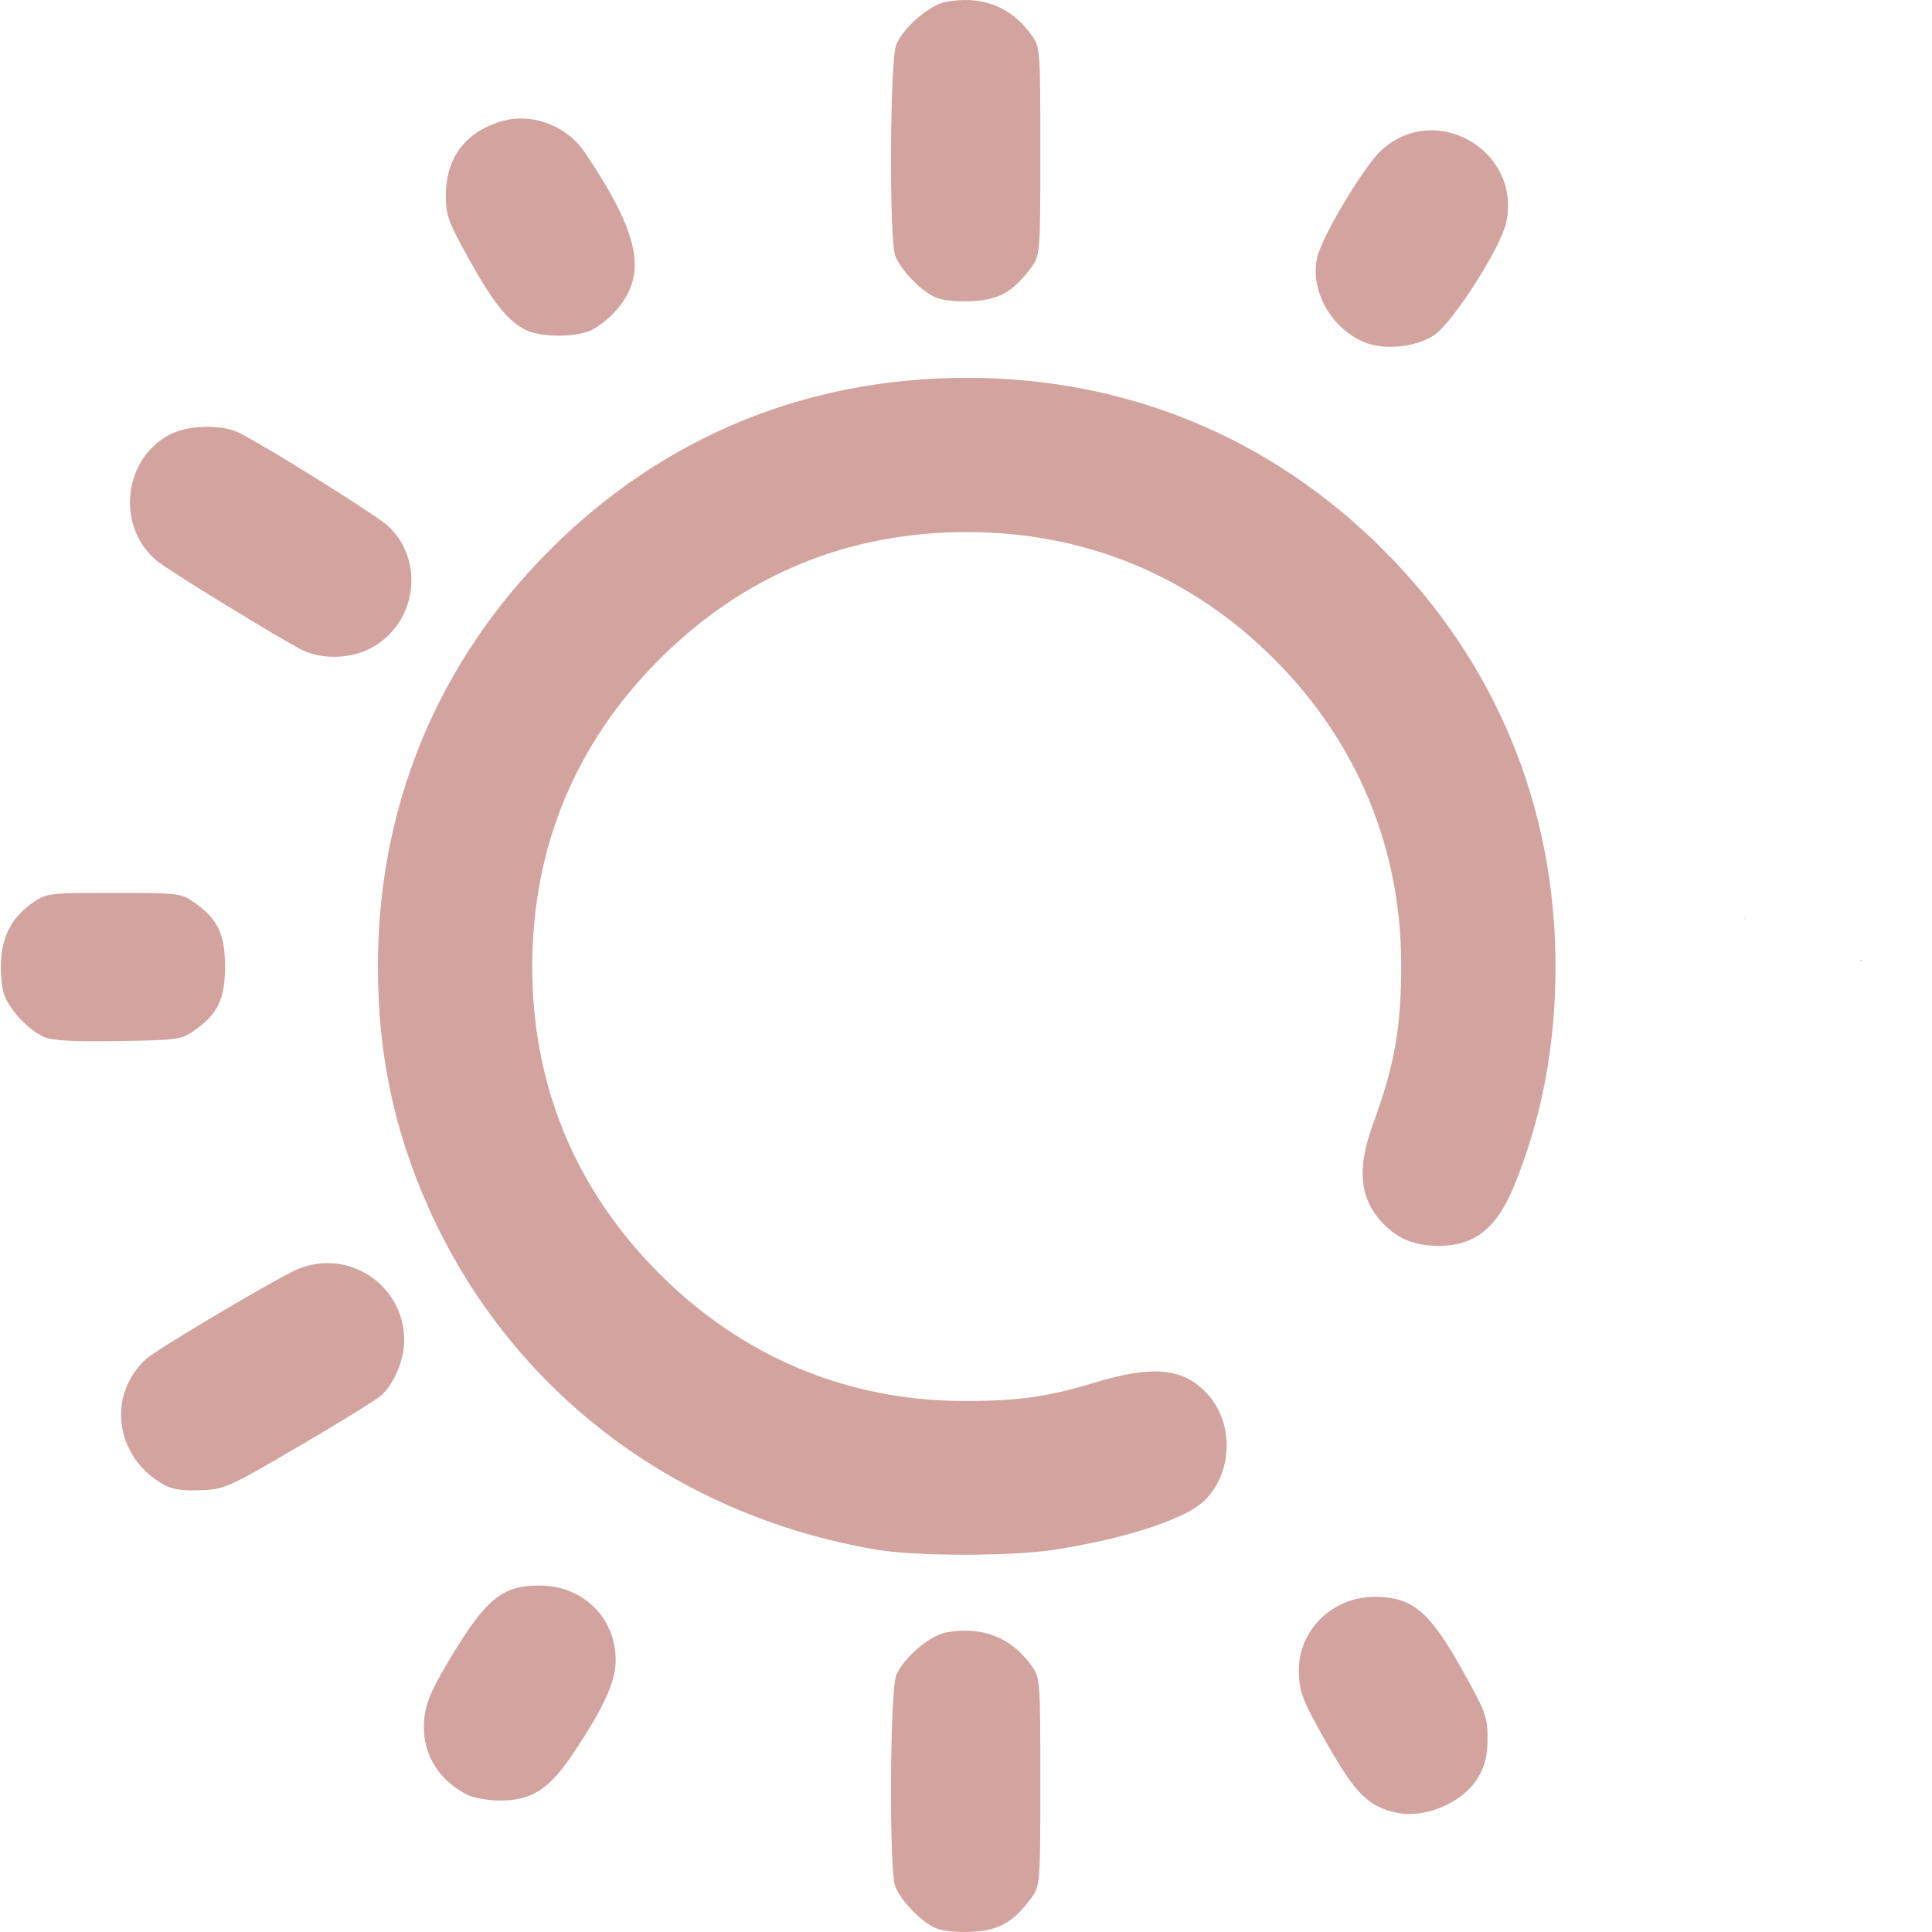
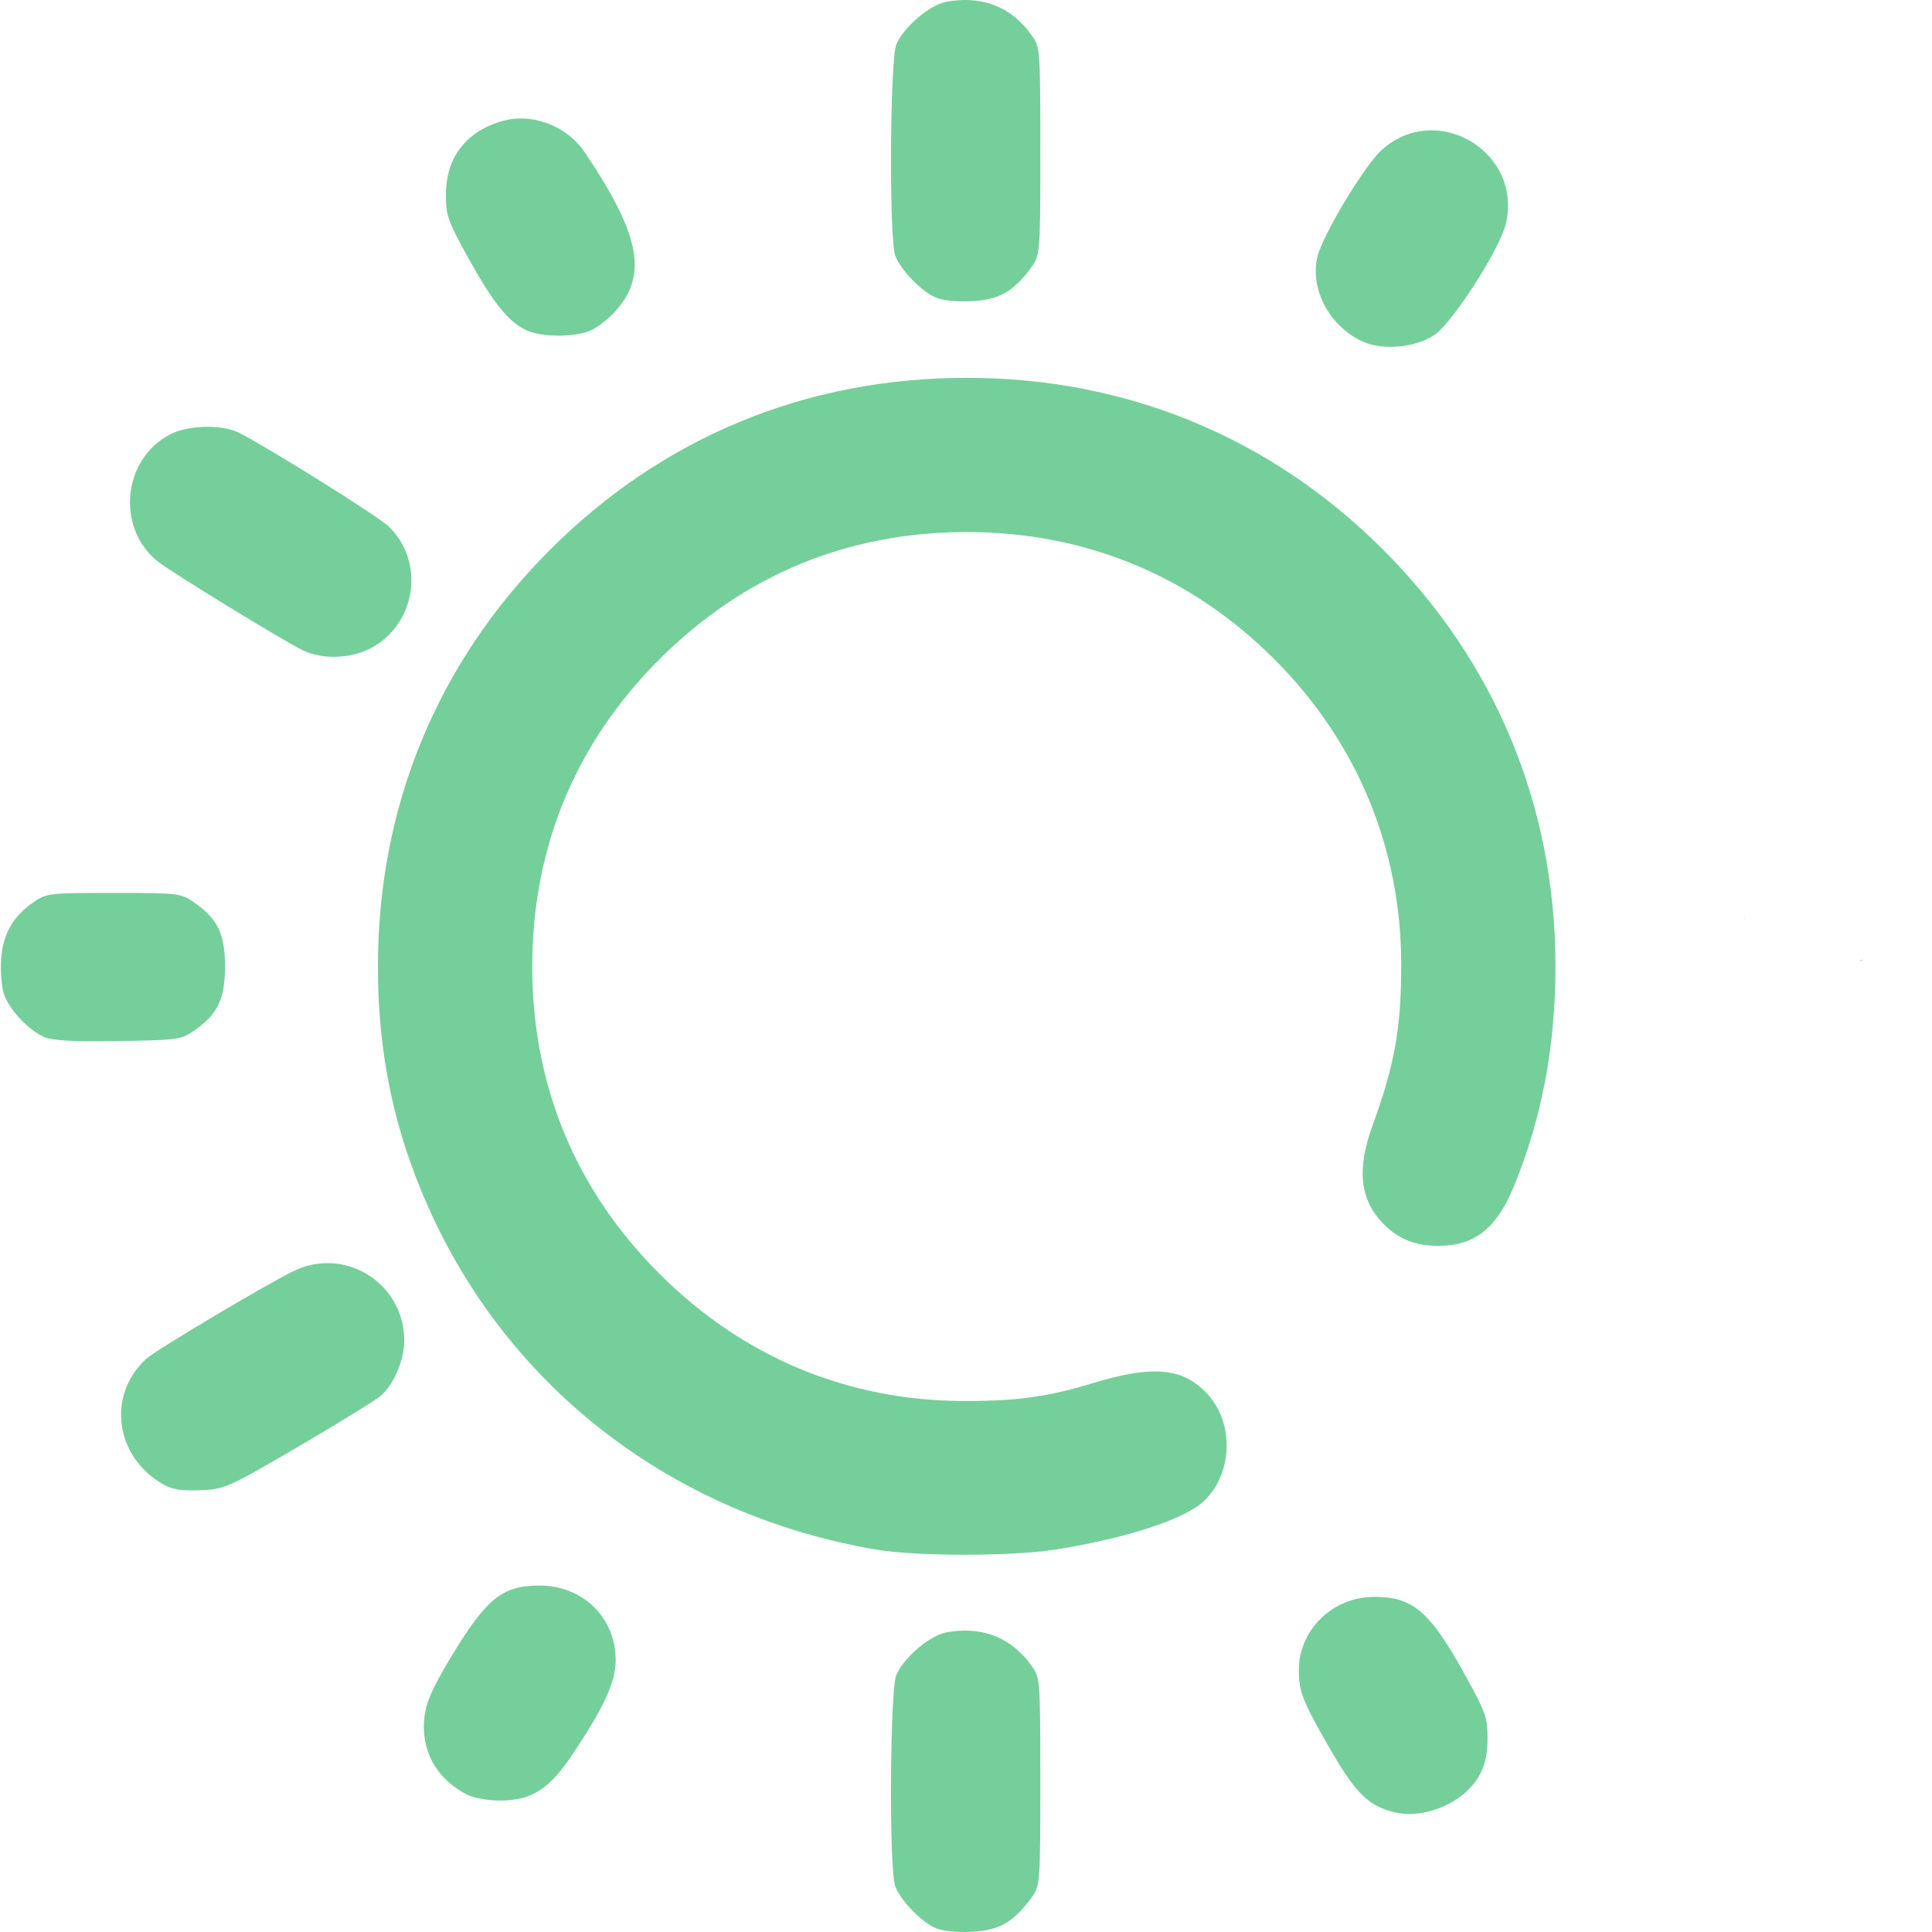
<svg xmlns="http://www.w3.org/2000/svg" xmlns:xlink="http://www.w3.org/1999/xlink" width="512" height="512" viewBox="0 0 135.467 135.467" version="1.1" id="svg1" xml:space="preserve">
  <defs id="defs1">
    <linearGradient id="linearGradient11">
-       <stop style="stop-color:#d2a39f;stop-opacity:1;" offset="0" id="stop11" />
-       <stop style="stop-color:#d2a39f;stop-opacity:1" offset="1" id="stop12" />
+       <stop style="stop-color:#75cf9a;stop-opacity:1;" offset="0" id="stop11" />
+       <stop style="stop-color:#75cf9a;stop-opacity:1" offset="1" id="stop12" />
    </linearGradient>
    <linearGradient xlink:href="#linearGradient11" id="linearGradient12" x1="32.192" y1="210.029" x2="133.183" y2="210.029" gradientUnits="userSpaceOnUse" />
  </defs>
  <g id="layer1" transform="matrix(0.9377842,0,0,0.9377842,-29.99041,-129.1272)">
    <path id="path11" style="fill:url(#linearGradient12);fill-opacity:1" d="m 104.51,137.703 c -0.267,-0.014 -0.541,-0.012 -0.821,0.006 -0.319,0.021 -0.647,0.062 -0.981,0.125 -1.222,0.229 -3.176,1.906 -3.711,3.184 -0.479,1.143 -0.547,14.557 -0.08,15.795 0.39,1.034 1.874,2.591 2.946,3.09 0.526,0.245 1.544,0.364 2.687,0.314 2.066,-0.09 3.111,-0.654 4.439,-2.395 0.775,-1.017 0.775,-1.017 0.775,-8.8 0,-7.689 -0.008,-7.794 -0.655,-8.7 -1.165,-1.634 -2.729,-2.519 -4.6,-2.618 z m -33.619,8.849 c -0.425,0.003 -0.847,0.057 -1.255,0.166 -2.773,0.747 -4.309,2.716 -4.316,5.534 -0.004,1.556 0.14,1.962 1.712,4.798 1.842,3.325 3.006,4.757 4.352,5.356 1.147,0.51 3.522,0.515 4.734,0.008 0.546,-0.228 1.449,-0.947 2.006,-1.598 2.284,-2.668 1.659,-5.685 -2.431,-11.747 -1.063,-1.575 -2.959,-2.529 -4.8,-2.517 z m 68.386,0.894 c -0.215,-0.011 -0.432,-0.009 -0.649,0.007 -1.156,0.081 -2.322,0.536 -3.34,1.456 -1.306,1.18 -4.462,6.436 -4.819,8.029 -0.546,2.431 0.958,5.198 3.426,6.304 1.482,0.664 3.906,0.443 5.308,-0.484 1.385,-0.917 4.963,-6.494 5.386,-8.397 0.841,-3.775 -2.085,-6.757 -5.313,-6.915 z m -35.016,18.498 c -12,0 -22.724,4.426 -31.157,12.859 -8.423,8.423 -12.867,19.185 -12.867,31.157 0,6.497 1.192,12.202 3.754,17.964 6.063,13.637 18.363,23.05 33.497,25.633 2.954,0.504 10.017,0.513 13.264,0.017 5.024,-0.767 9.507,-2.178 11.051,-3.478 2.333,-1.963 2.544,-5.937 0.436,-8.197 -1.808,-1.938 -4.049,-2.151 -8.482,-0.807 -3.444,1.045 -5.679,1.358 -9.668,1.354 -8.733,-0.008 -16.564,-3.276 -22.801,-9.513 -6.289,-6.289 -9.512,-14.073 -9.512,-22.973 0,-8.9 3.223,-16.684 9.512,-22.973 6.289,-6.289 14.073,-9.512 22.973,-9.512 8.866,0 16.75,3.257 22.989,9.496 6.188,6.188 9.489,14.118 9.497,22.817 0.005,4.763 -0.483,7.513 -2.132,12.026 -1.222,3.346 -0.958,5.627 0.863,7.447 1.098,1.098 2.344,1.583 4.063,1.583 2.72,0 4.357,-1.311 5.671,-4.541 2.072,-5.092 3.077,-10.465 3.07,-16.411 -0.015,-11.911 -4.478,-22.69 -12.871,-31.083 -8.415,-8.415 -19.192,-12.866 -31.151,-12.866 z m -56.925,3.665 c -0.96,0.019 -1.932,0.206 -2.618,0.555 -3.599,1.836 -4.087,7.079 -0.889,9.549 1.122,0.866 9.148,5.782 10.75,6.583 1.444,0.722 3.602,0.666 5.118,-0.134 3.425,-1.808 4.099,-6.504 1.311,-9.133 -0.82,-0.773 -8.866,-5.808 -11.13,-6.965 -0.635,-0.324 -1.582,-0.474 -2.541,-0.455 z m -6.857,34.848 c -4.8,0 -5.016,0.025 -5.973,0.68 -1.549,1.061 -2.303,2.377 -2.439,4.255 -0.065,0.9 0.026,2.074 0.202,2.608 0.38,1.153 1.806,2.69 2.988,3.221 0.623,0.28 2.081,0.362 5.525,0.311 4.423,-0.065 4.732,-0.106 5.67,-0.749 1.796,-1.232 2.352,-2.372 2.352,-4.823 0,-2.452 -0.557,-3.592 -2.353,-4.823 -0.957,-0.656 -1.173,-0.68 -5.973,-0.68 z m 121.962,1.836 c -0.035,0.039 -0.023,0.019 0.015,0.126 0.005,0.015 0.011,0.031 0.017,0.046 -0.008,-0.057 -0.019,-0.115 -0.032,-0.172 z m 8.772,3.17 c -0.039,-1.5e-4 -0.125,0.027 -0.163,0.044 -0.023,0.011 -0.046,0.021 -0.067,0.031 0.017,-0.002 0.033,-0.004 0.049,-0.007 0.067,-0.009 0.157,0.007 0.196,-0.047 0.003,-0.004 0.005,-0.008 0.005,-0.011 v -5.5e-4 -5.5e-4 -5.5e-4 -5.5e-4 l -5.5e-4,-5.5e-4 v -5.5e-4 -5.5e-4 l -5.5e-4,-5.6e-4 -5.5e-4,-5.5e-4 v -5.5e-4 l -5.5e-4,-5.5e-4 -5.5e-4,-5.5e-4 -5.5e-4,-5.5e-4 -5.5e-4,-5.5e-4 h -5.6e-4 -5.5e-4 -5.5e-4 c -0.004,-0.002 -0.009,-0.002 -0.014,-0.002 z M 56.816,232.146 c -0.963,-0.06 -1.967,0.126 -2.932,0.607 -2.28,1.137 -10.257,5.89 -10.962,6.533 -3.008,2.742 -2.33,7.433 1.366,9.45 0.599,0.327 1.391,0.438 2.703,0.381 1.8,-0.079 2.021,-0.178 7.338,-3.285 3.015,-1.762 5.784,-3.473 6.154,-3.803 0.951,-0.849 1.713,-2.651 1.72,-4.067 0.017,-3.246 -2.499,-5.635 -5.387,-5.815 z M 72.326,256.244 c -2.799,0 -3.986,0.964 -6.666,5.413 -1.346,2.235 -1.812,3.291 -1.944,4.406 -0.293,2.478 0.855,4.592 3.15,5.8 0.467,0.246 1.554,0.451 2.425,0.457 2.431,0.017 3.741,-0.817 5.557,-3.539 2.3,-3.448 3.166,-5.35 3.166,-6.951 0,-3.182 -2.447,-5.585 -5.688,-5.585 z m 62.412,0.847 c -3.109,0 -5.642,2.457 -5.642,5.471 0,1.602 0.244,2.237 2.131,5.552 2.062,3.622 3.02,4.594 5.002,5.078 2.257,0.551 5.203,-0.707 6.335,-2.706 0.46,-0.813 0.635,-1.584 0.638,-2.819 0.004,-1.556 -0.14,-1.962 -1.712,-4.798 -2.601,-4.696 -3.867,-5.779 -6.753,-5.779 z m -30.229,2.532 c -0.267,-0.014 -0.541,-0.012 -0.821,0.006 -0.319,0.021 -0.647,0.062 -0.981,0.125 -1.222,0.229 -3.176,1.906 -3.711,3.184 -0.479,1.143 -0.547,14.557 -0.08,15.795 0.39,1.034 1.874,2.591 2.946,3.09 0.526,0.245 1.544,0.364 2.687,0.314 2.066,-0.09 3.111,-0.654 4.439,-2.395 0.775,-1.017 0.775,-1.017 0.775,-8.8 0,-7.689 -0.008,-7.794 -0.655,-8.7 -1.165,-1.634 -2.729,-2.519 -4.6,-2.618 z" />
  </g>
</svg>
